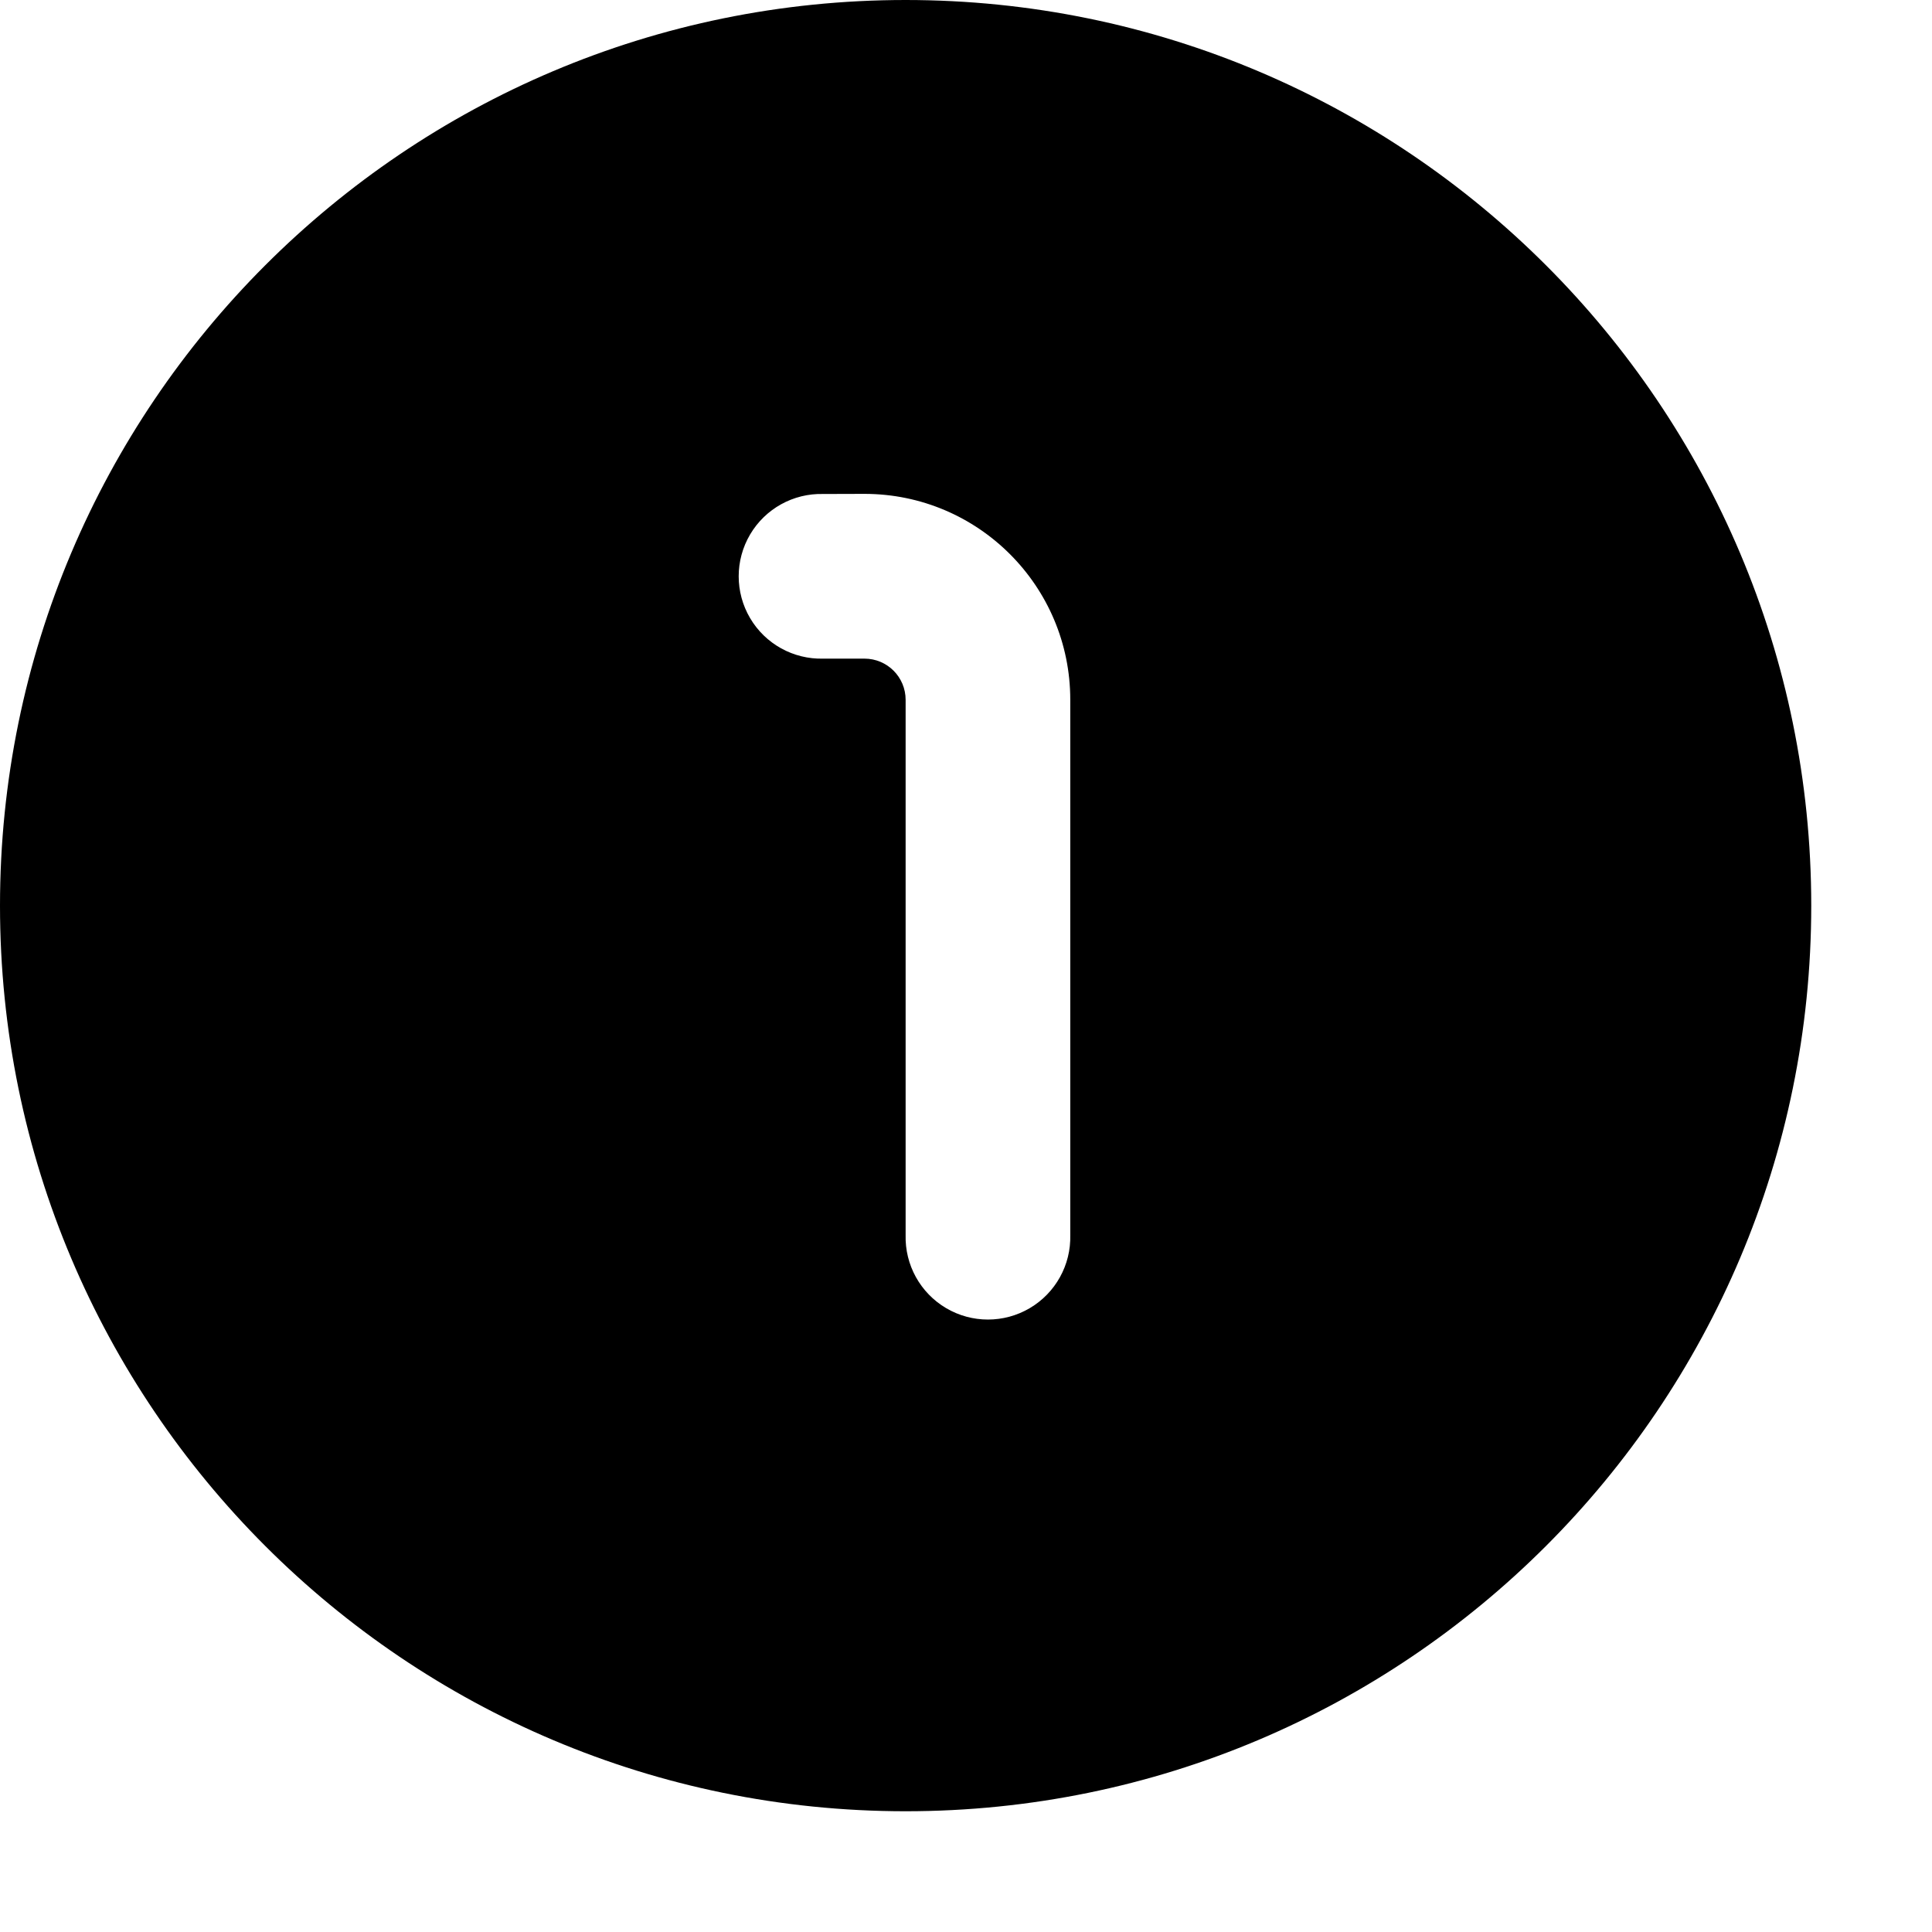
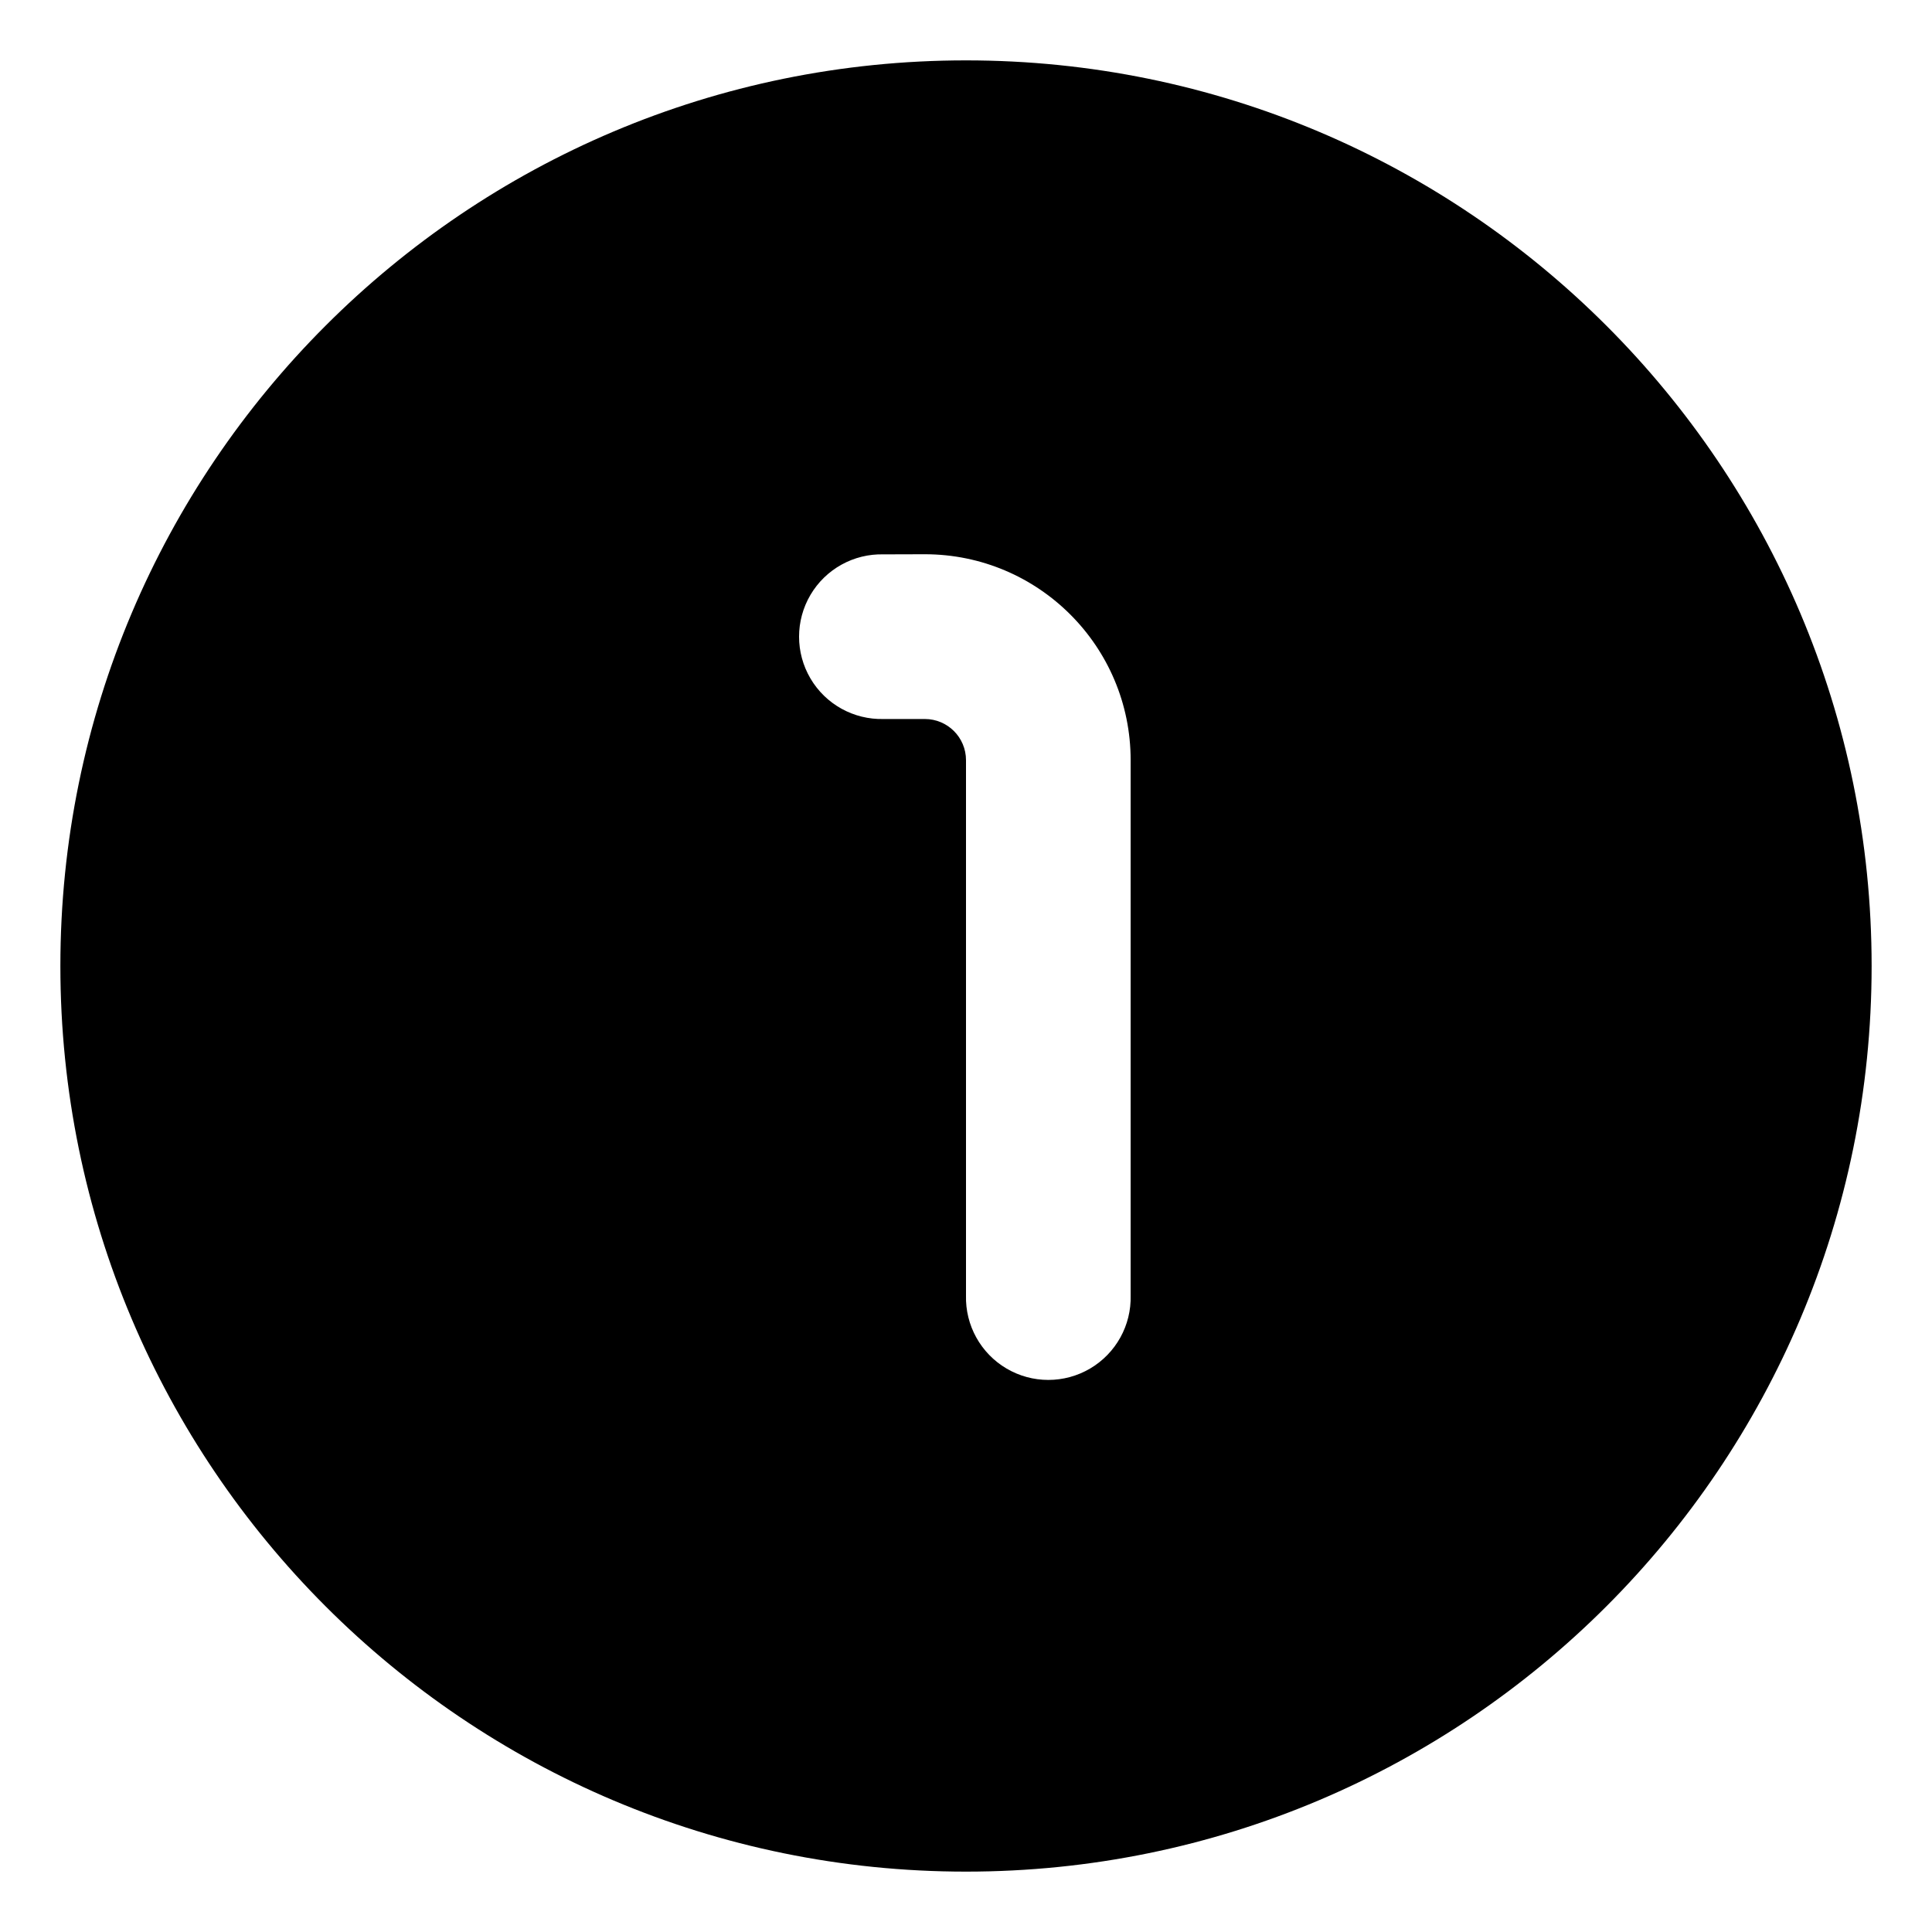
<svg xmlns="http://www.w3.org/2000/svg" width="32" height="32" fill="none">
-   <path fill="#000" d="M0 15C0 6.716 6.716 0 15 0c8.284 0 15 6.716 15 15 0 8.284-6.716 15-15 15-8.284 0-15-6.716-15-15Zm13.636-6.818a1.364 1.364 0 1 0 0 2.727h.682c.377 0 .682.305.682.682v8.864a1.364 1.364 0 1 0 2.727 0V11.59a3.41 3.41 0 0 0-3.409-3.41z" />
+   <path fill="#000" d="M1 16C1 7.716 7.716 1 16 1s15 6.716 15 15-6.716 15-15 15S1 24.284 1 16m13.636-6.818a1.364 1.364 0 1 0 0 2.727h.682c.377 0 .682.305.682.682v8.864a1.364 1.364 0 1 0 2.727 0V12.59a3.41 3.41 0 0 0-3.409-3.41Z" />
</svg>
